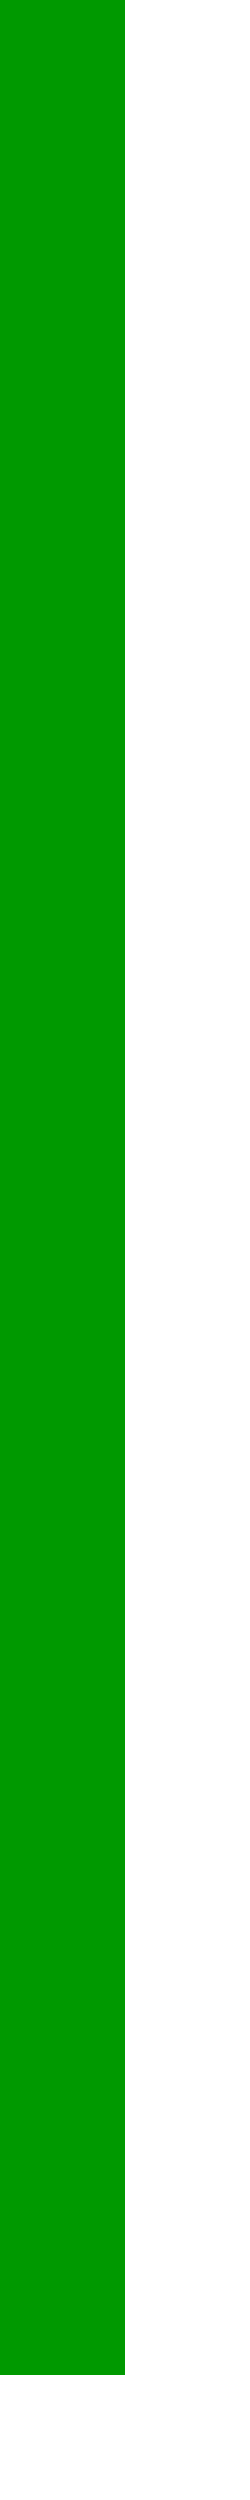
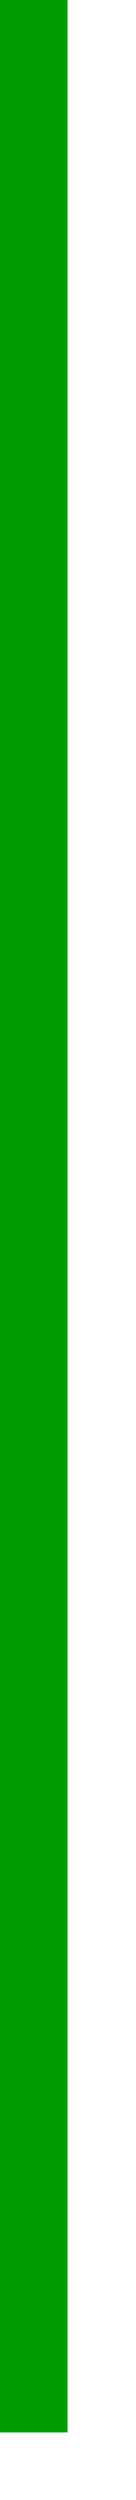
- <svg xmlns="http://www.w3.org/2000/svg" version="1.1" width="2px" height="20px">
-   <g transform="matrix(1 0 0 1 -306 -1553 )">
-     <path d="M 306.5 1553  L 306.5 1572  " stroke-width="1" stroke="#009900" fill="none" />
+ <svg xmlns="http://www.w3.org/2000/svg" version="1.1" width="2px" height="37px">
+   <g transform="matrix(1 0 0 1 -231 -1595 )">
+     <path d="M 231.5 1595  L 231.5 1631  " stroke-width="1" stroke="#009900" fill="none" />
  </g>
</svg>
